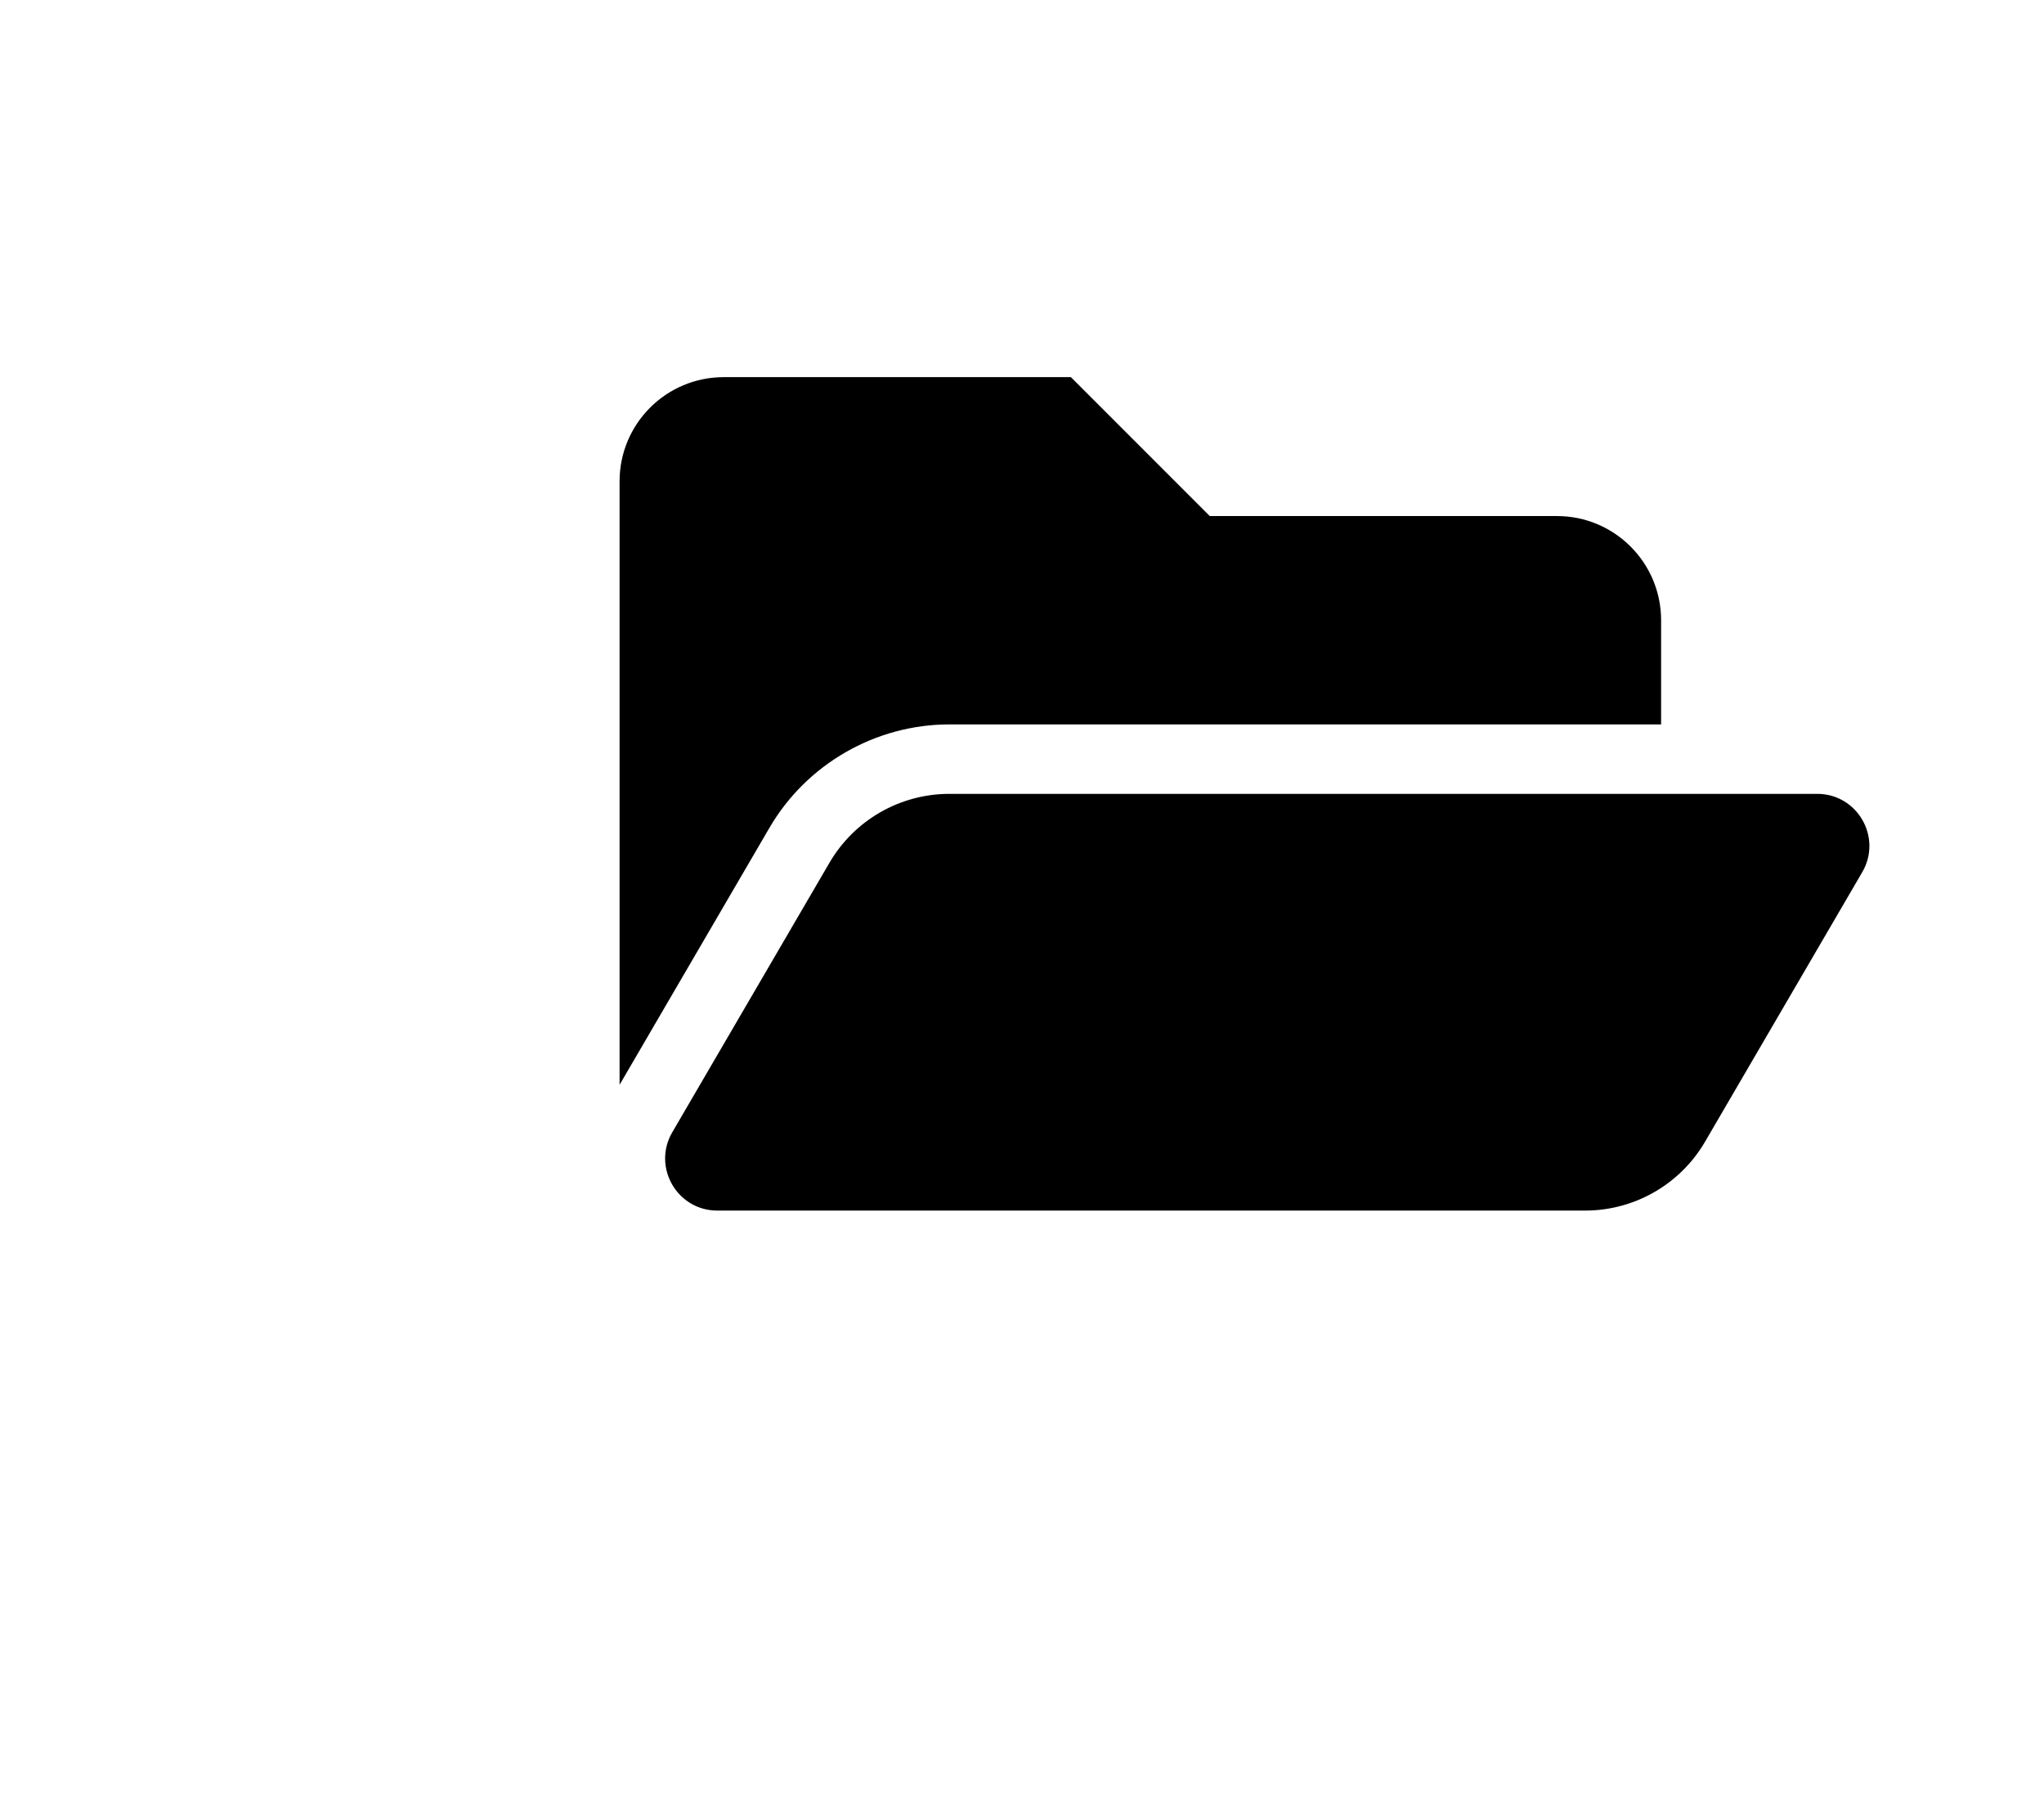
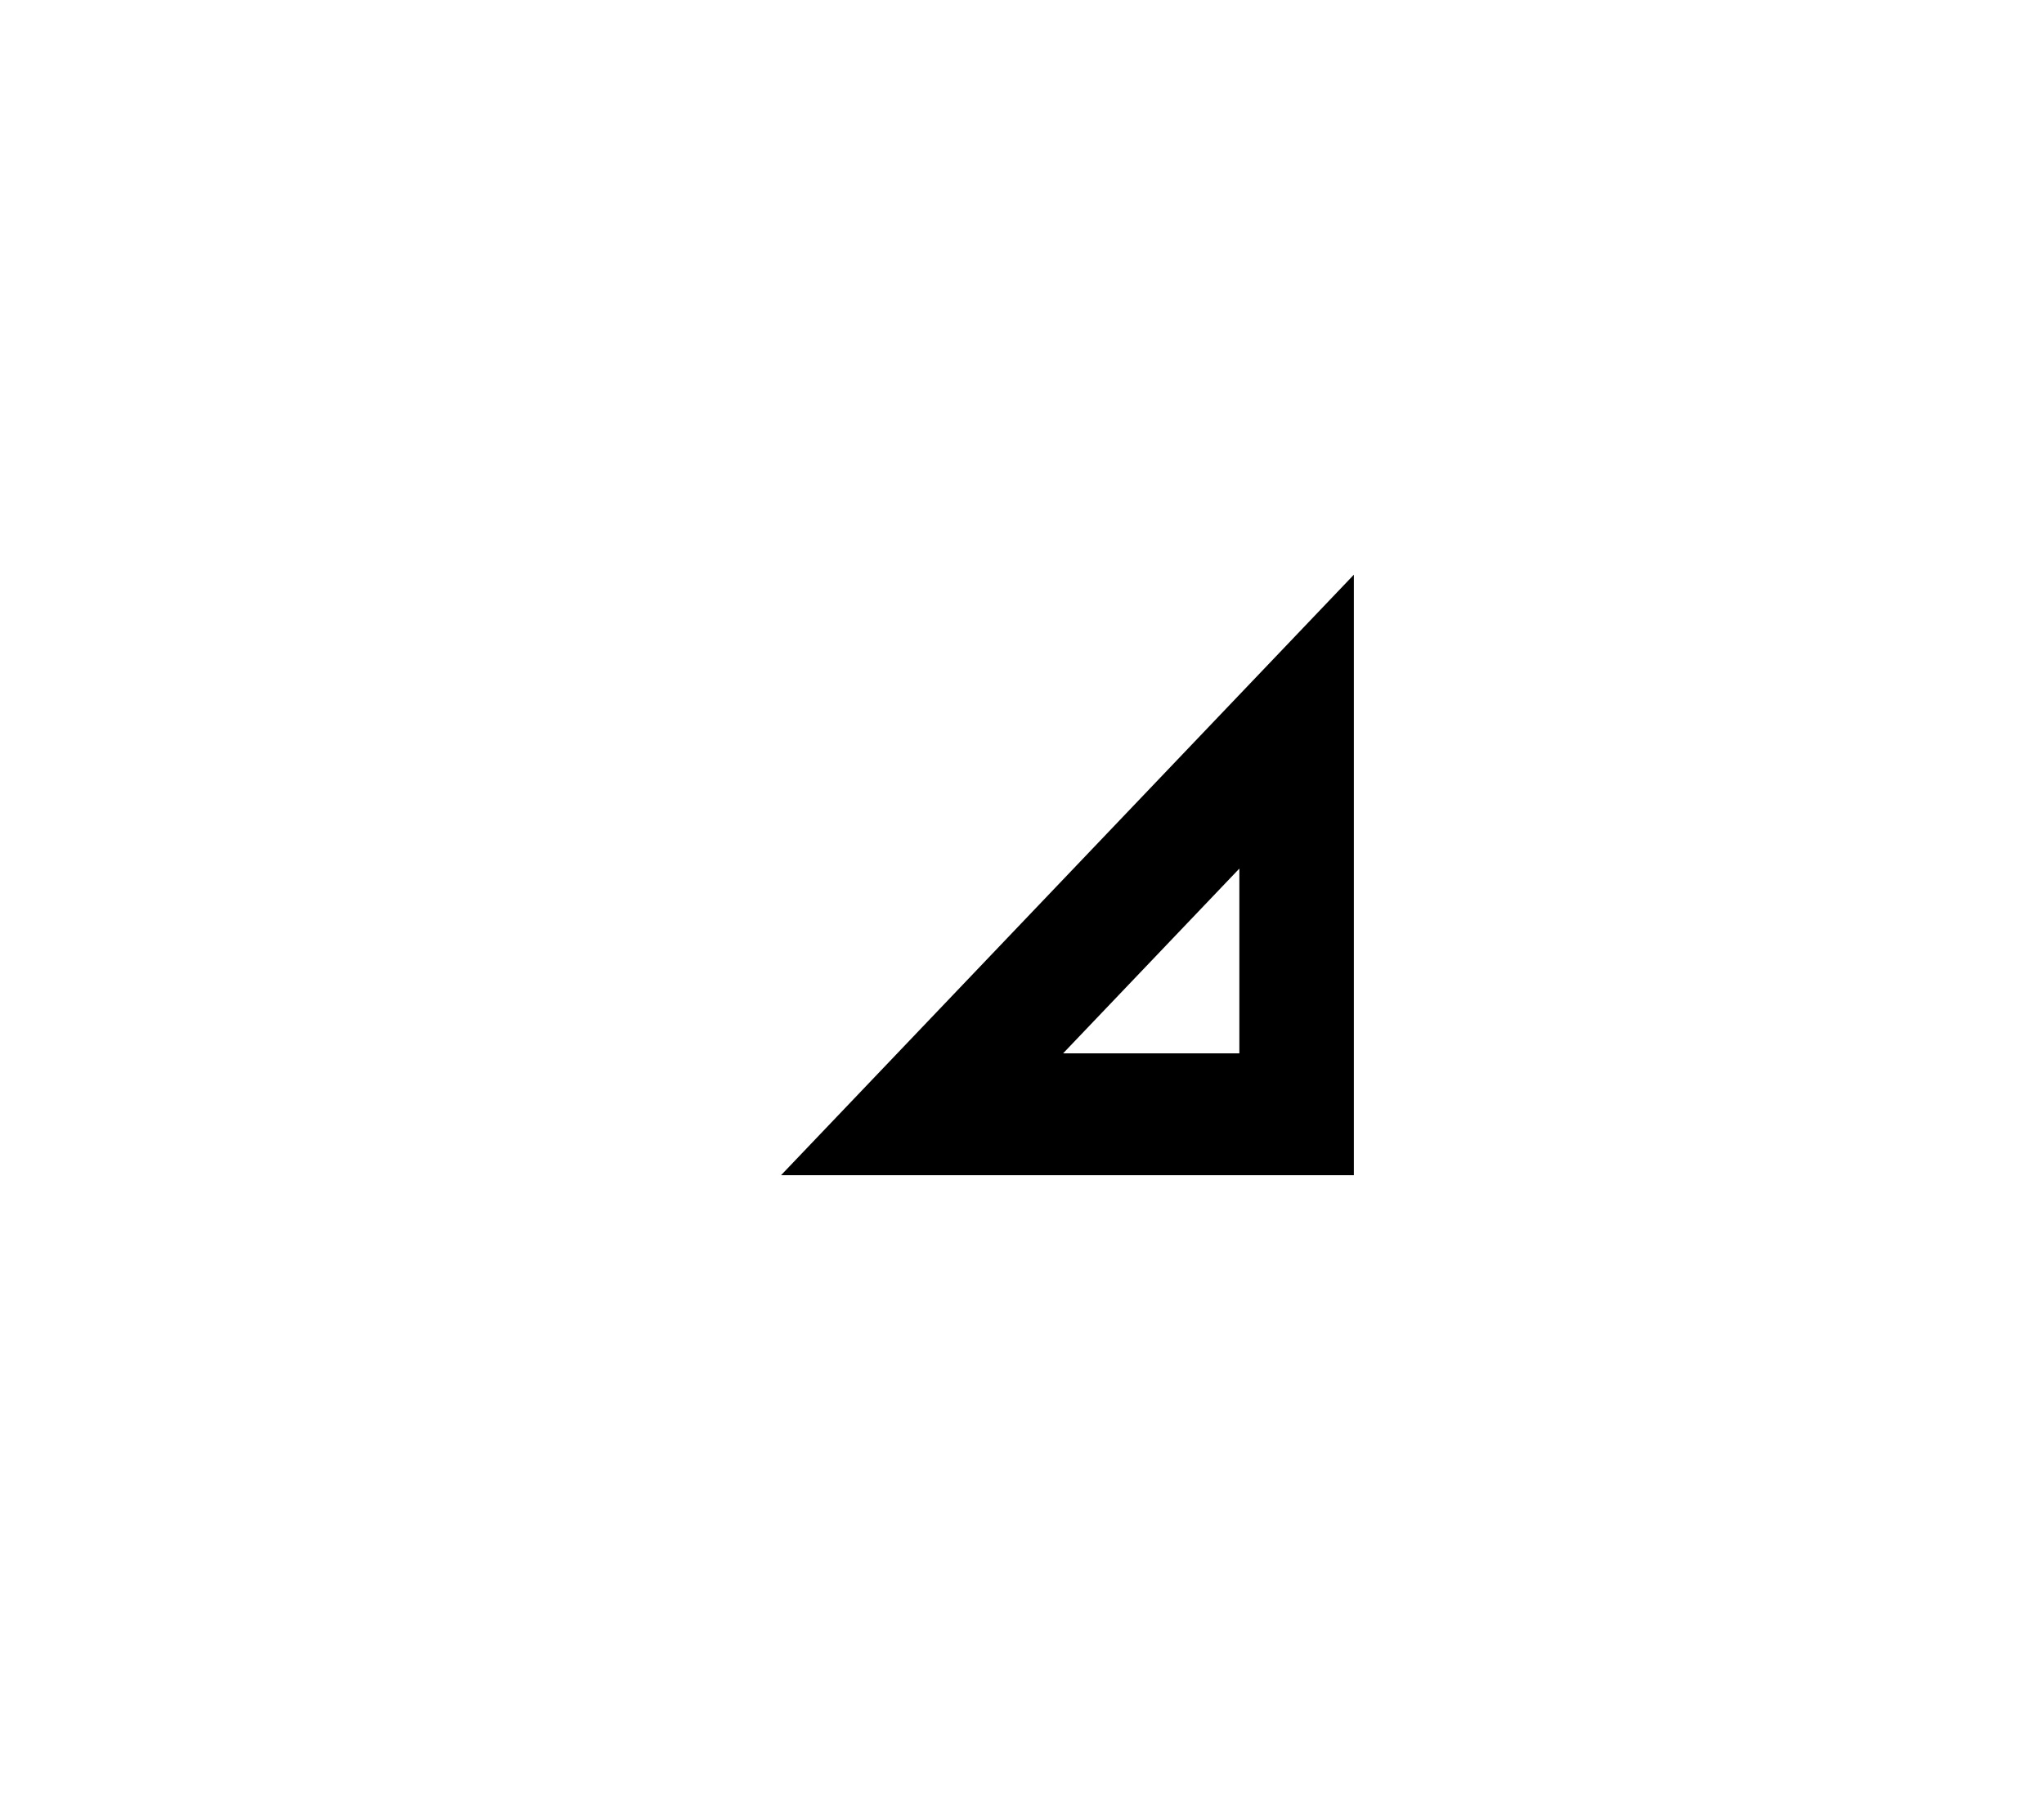
<svg xmlns="http://www.w3.org/2000/svg" viewBox="0 0 576 512" version="1.1" id="svg4">
  <defs id="defs8" />
-   <path d="m 524.778,245.721 -44.285,75.916 a 39.132,39.132 0 0 1 -33.802,19.415 H 202.129 c -11.326,0 -18.383,-12.286 -12.676,-22.07 l 44.285,-75.916 a 39.134,39.134 0 0 1 33.803,-19.415 h 244.563 c 11.326,0 18.383,12.286 12.676,22.069 z M 267.54,204.085 h 200.559 v -29.35 c 0,-16.21 -13.14,-29.35 -29.35,-29.35 h -97.834 l -39.134,-39.134 h -97.834 c -16.21,0 -29.35,13.14 -29.35,29.35 v 170.015 l 42.238,-72.408 c 10.479,-17.964 29.908,-29.123 50.704,-29.123 z" id="path2" style="stroke-width:0.611" />
+   <path style="fill:#000000;fill-rule:evenodd;stroke:#000000;stroke-width:0.934px;stroke-linecap:butt;stroke-linejoin:miter;stroke-opacity:1" d="M 381.051,163.074 221.187,330.622 h 159.864 z m -31.333,80.462 v 53.685 h -51.224 z" id="path89" />
</svg>
